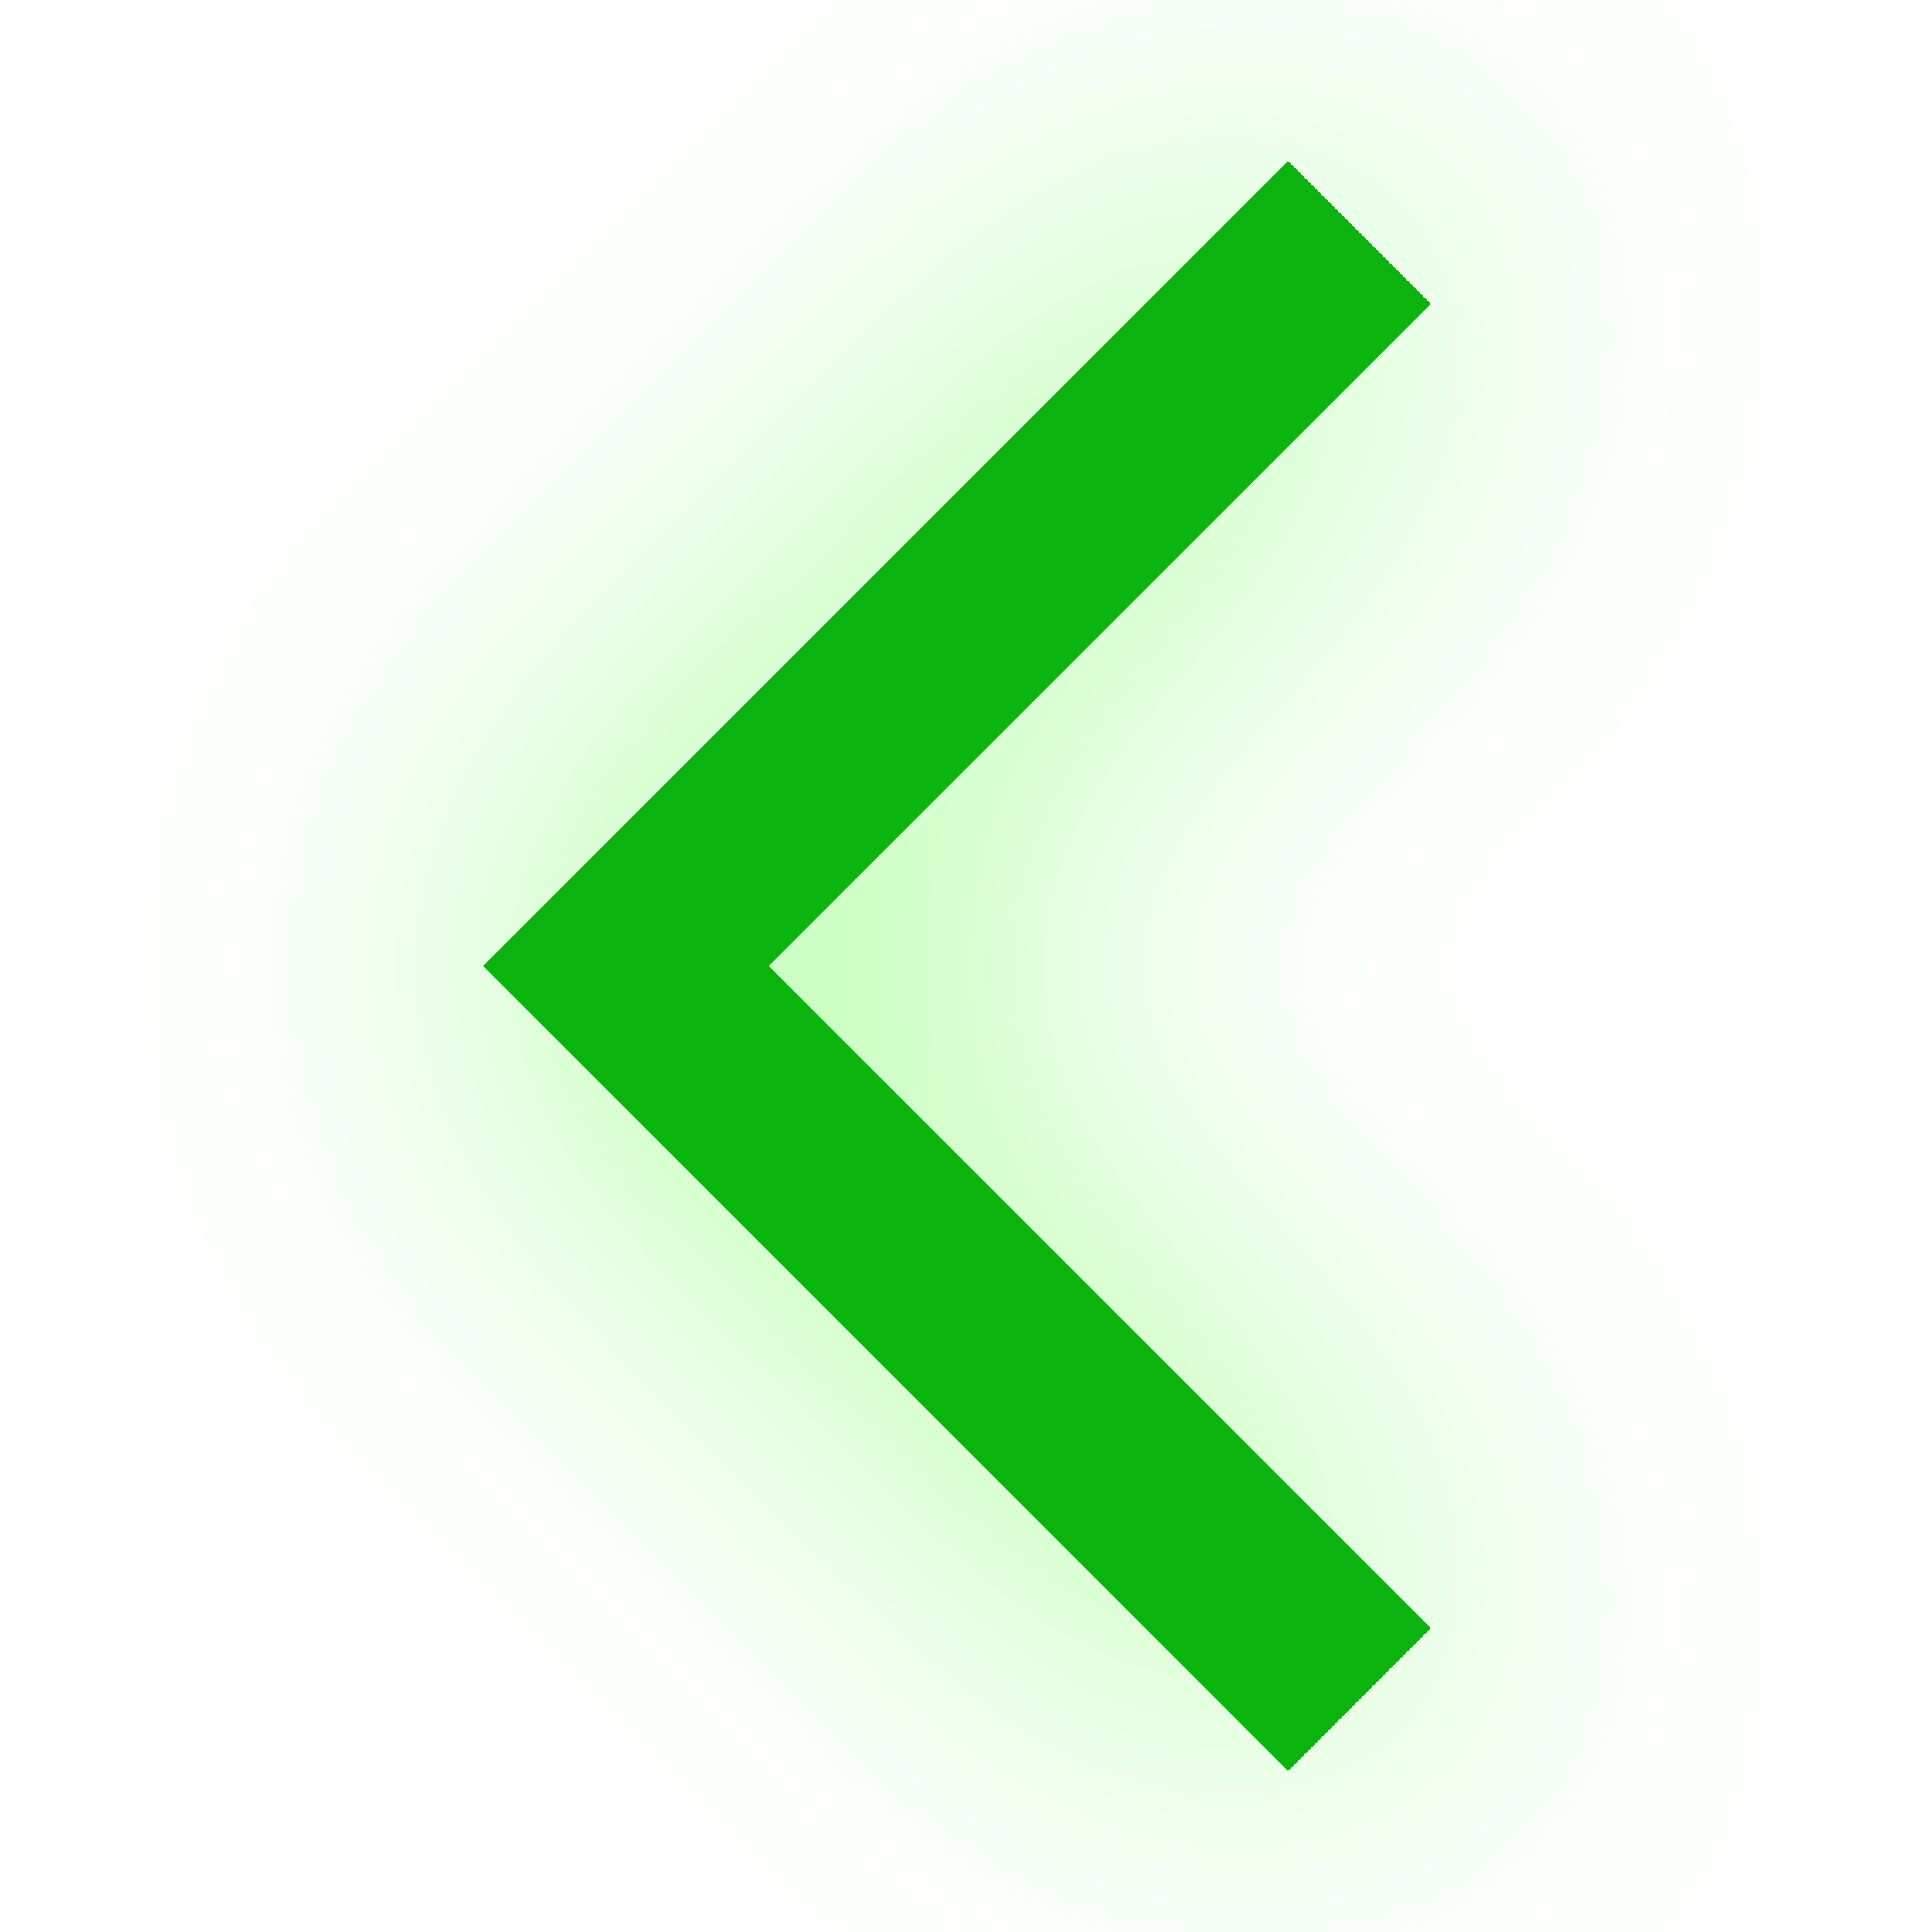
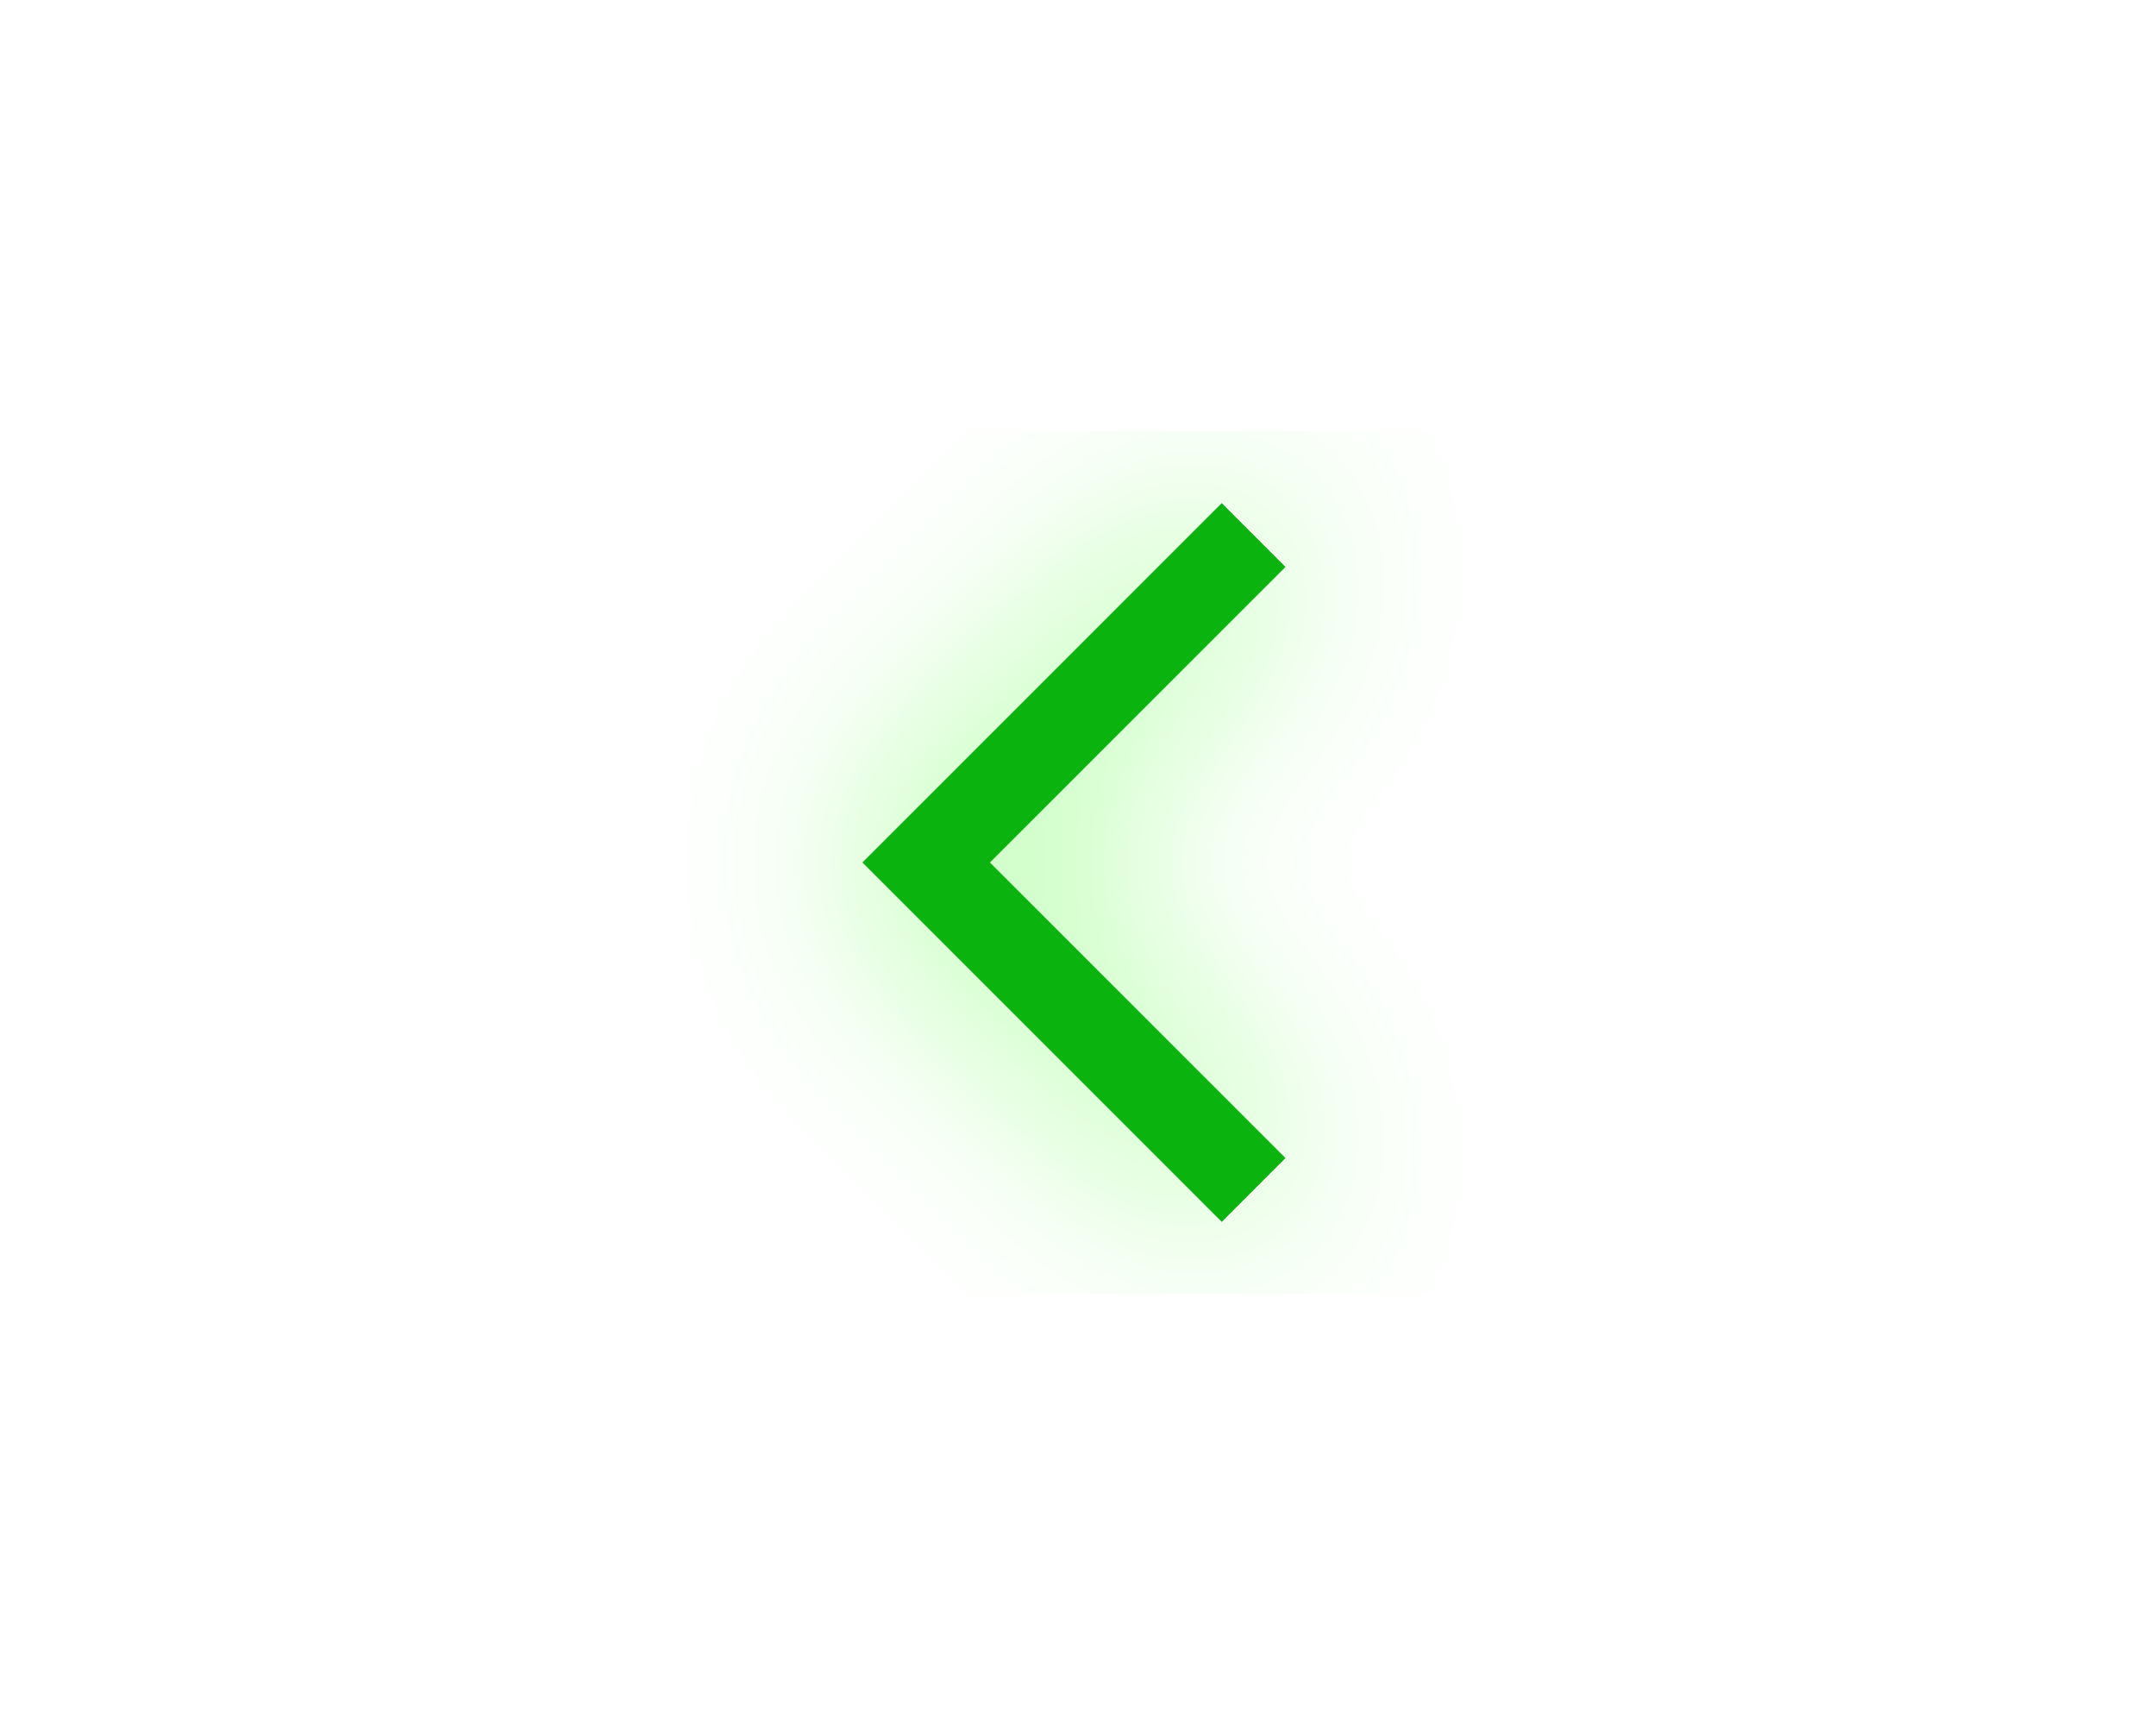
- <svg xmlns="http://www.w3.org/2000/svg" width="16" height="16" viewBox="0 0 16 16" fill="none">
-   <mask id="mask0_229_923" style="mask-type:alpha" maskUnits="userSpaceOnUse" x="0" y="0" width="16" height="16">
-     <rect width="16" height="16" fill="#C4C4C4" />
+ <svg xmlns="http://www.w3.org/2000/svg" width="40" height="32" viewBox="0 0 40 32" fill="none">
+   <rect width="40" height="32" rx="4" fill="url(#paint0_linear_676_1277)" />
+   <mask id="mask0_676_1277" style="mask-type:alpha" maskUnits="userSpaceOnUse" x="12" y="8" width="16" height="16">
+     <rect x="12" y="8" width="16" height="16" fill="#C4C4C4" />
  </mask>
-   <g mask="url(#mask0_229_923)">
-     <g filter="url(#filter0_d_229_923)">
-       <path d="M10.667 14.667L4 8L10.667 1.333L11.85 2.517L6.367 8L11.85 13.483L10.667 14.667Z" fill="#0AB30E" />
+   <g mask="url(#mask0_676_1277)">
+     <g filter="url(#filter0_d_676_1277)">
+       <path d="M22.667 22.667L16 16L22.667 9.333L23.85 10.517L18.367 16L23.85 21.483L22.667 22.667Z" fill="#0AB30E" />
    </g>
  </g>
  <defs>
-     <filter id="filter0_d_229_923" x="0" y="-2.667" width="15.85" height="21.333" filterUnits="userSpaceOnUse" color-interpolation-filters="sRGB">
+     <filter id="filter0_d_676_1277" x="12" y="5.333" width="15.85" height="21.333" filterUnits="userSpaceOnUse" color-interpolation-filters="sRGB">
      <feFlood flood-opacity="0" result="BackgroundImageFix" />
      <feColorMatrix in="SourceAlpha" type="matrix" values="0 0 0 0 0 0 0 0 0 0 0 0 0 0 0 0 0 0 127 0" result="hardAlpha" />
      <feOffset />
      <feGaussianBlur stdDeviation="2" />
      <feComposite in2="hardAlpha" operator="out" />
      <feColorMatrix type="matrix" values="0 0 0 0 0.141 0 0 0 0 1 0 0 0 0 0 0 0 0 0.5 0" />
-       <feBlend mode="normal" in2="BackgroundImageFix" result="effect1_dropShadow_229_923" />
-       <feBlend mode="normal" in="SourceGraphic" in2="effect1_dropShadow_229_923" result="shape" />
+       <feBlend mode="normal" in2="BackgroundImageFix" result="effect1_dropShadow_676_1277" />
+       <feBlend mode="normal" in="SourceGraphic" in2="effect1_dropShadow_676_1277" result="shape" />
    </filter>
  </defs>
</svg>
